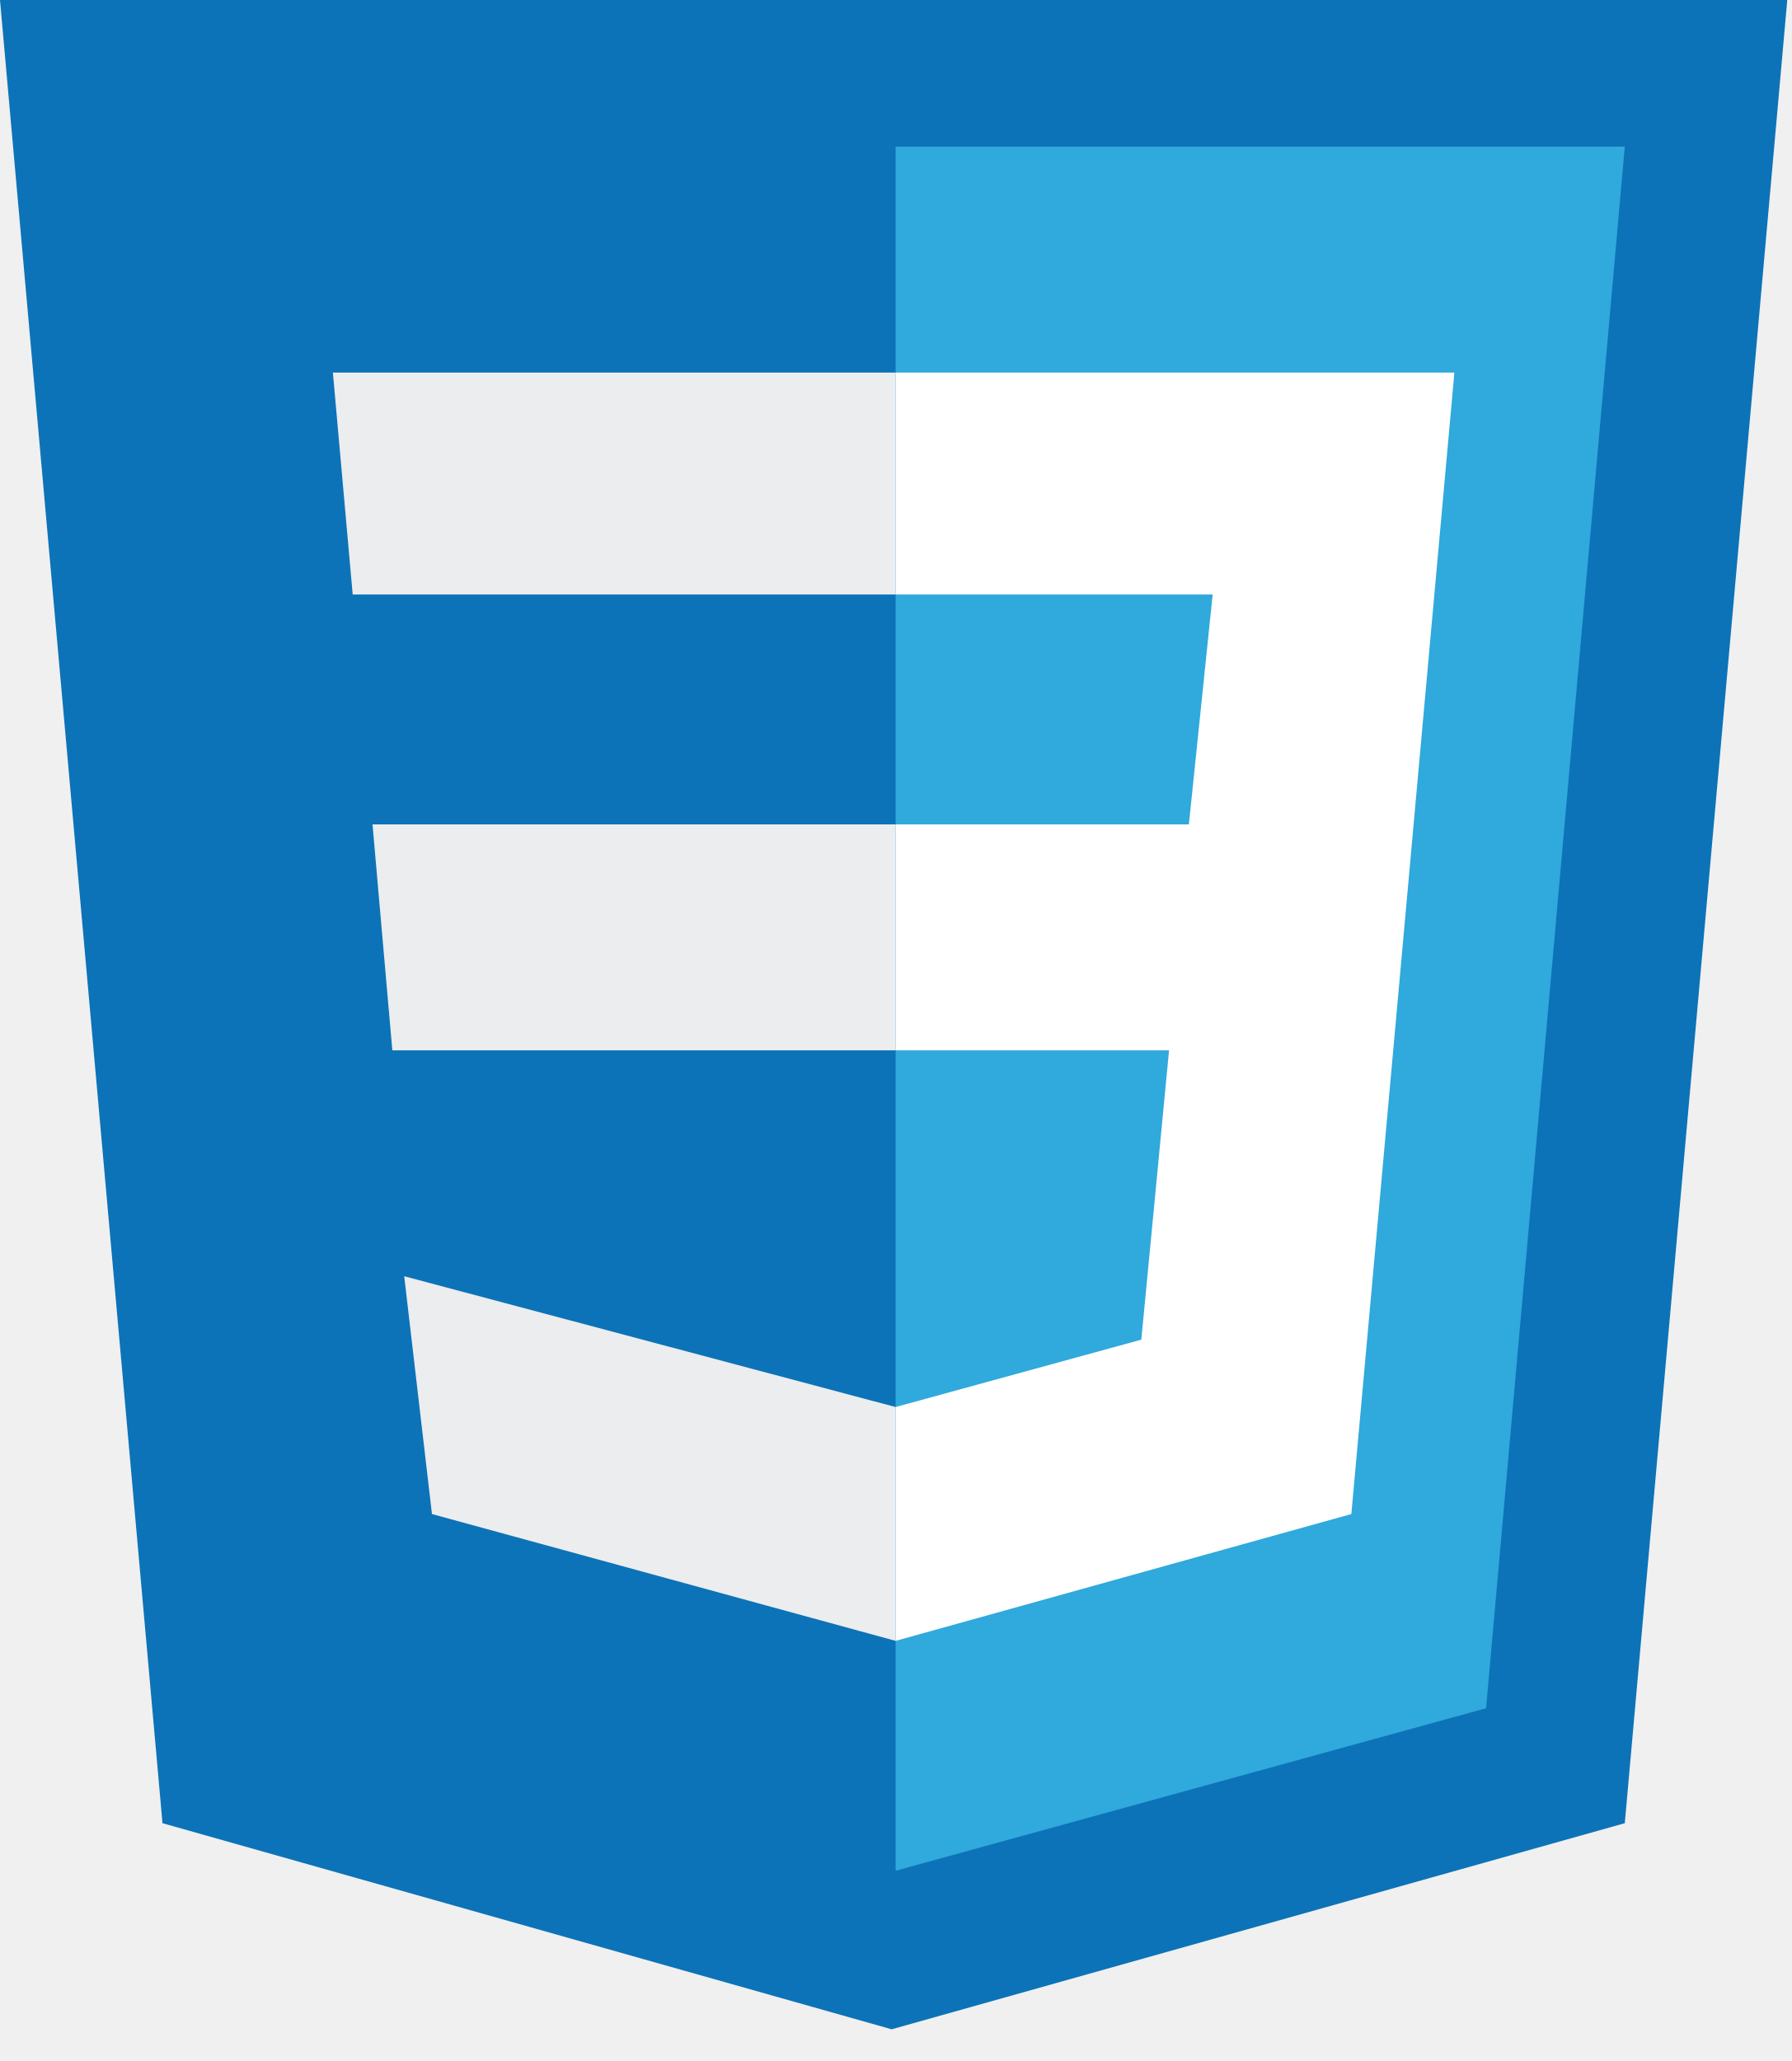
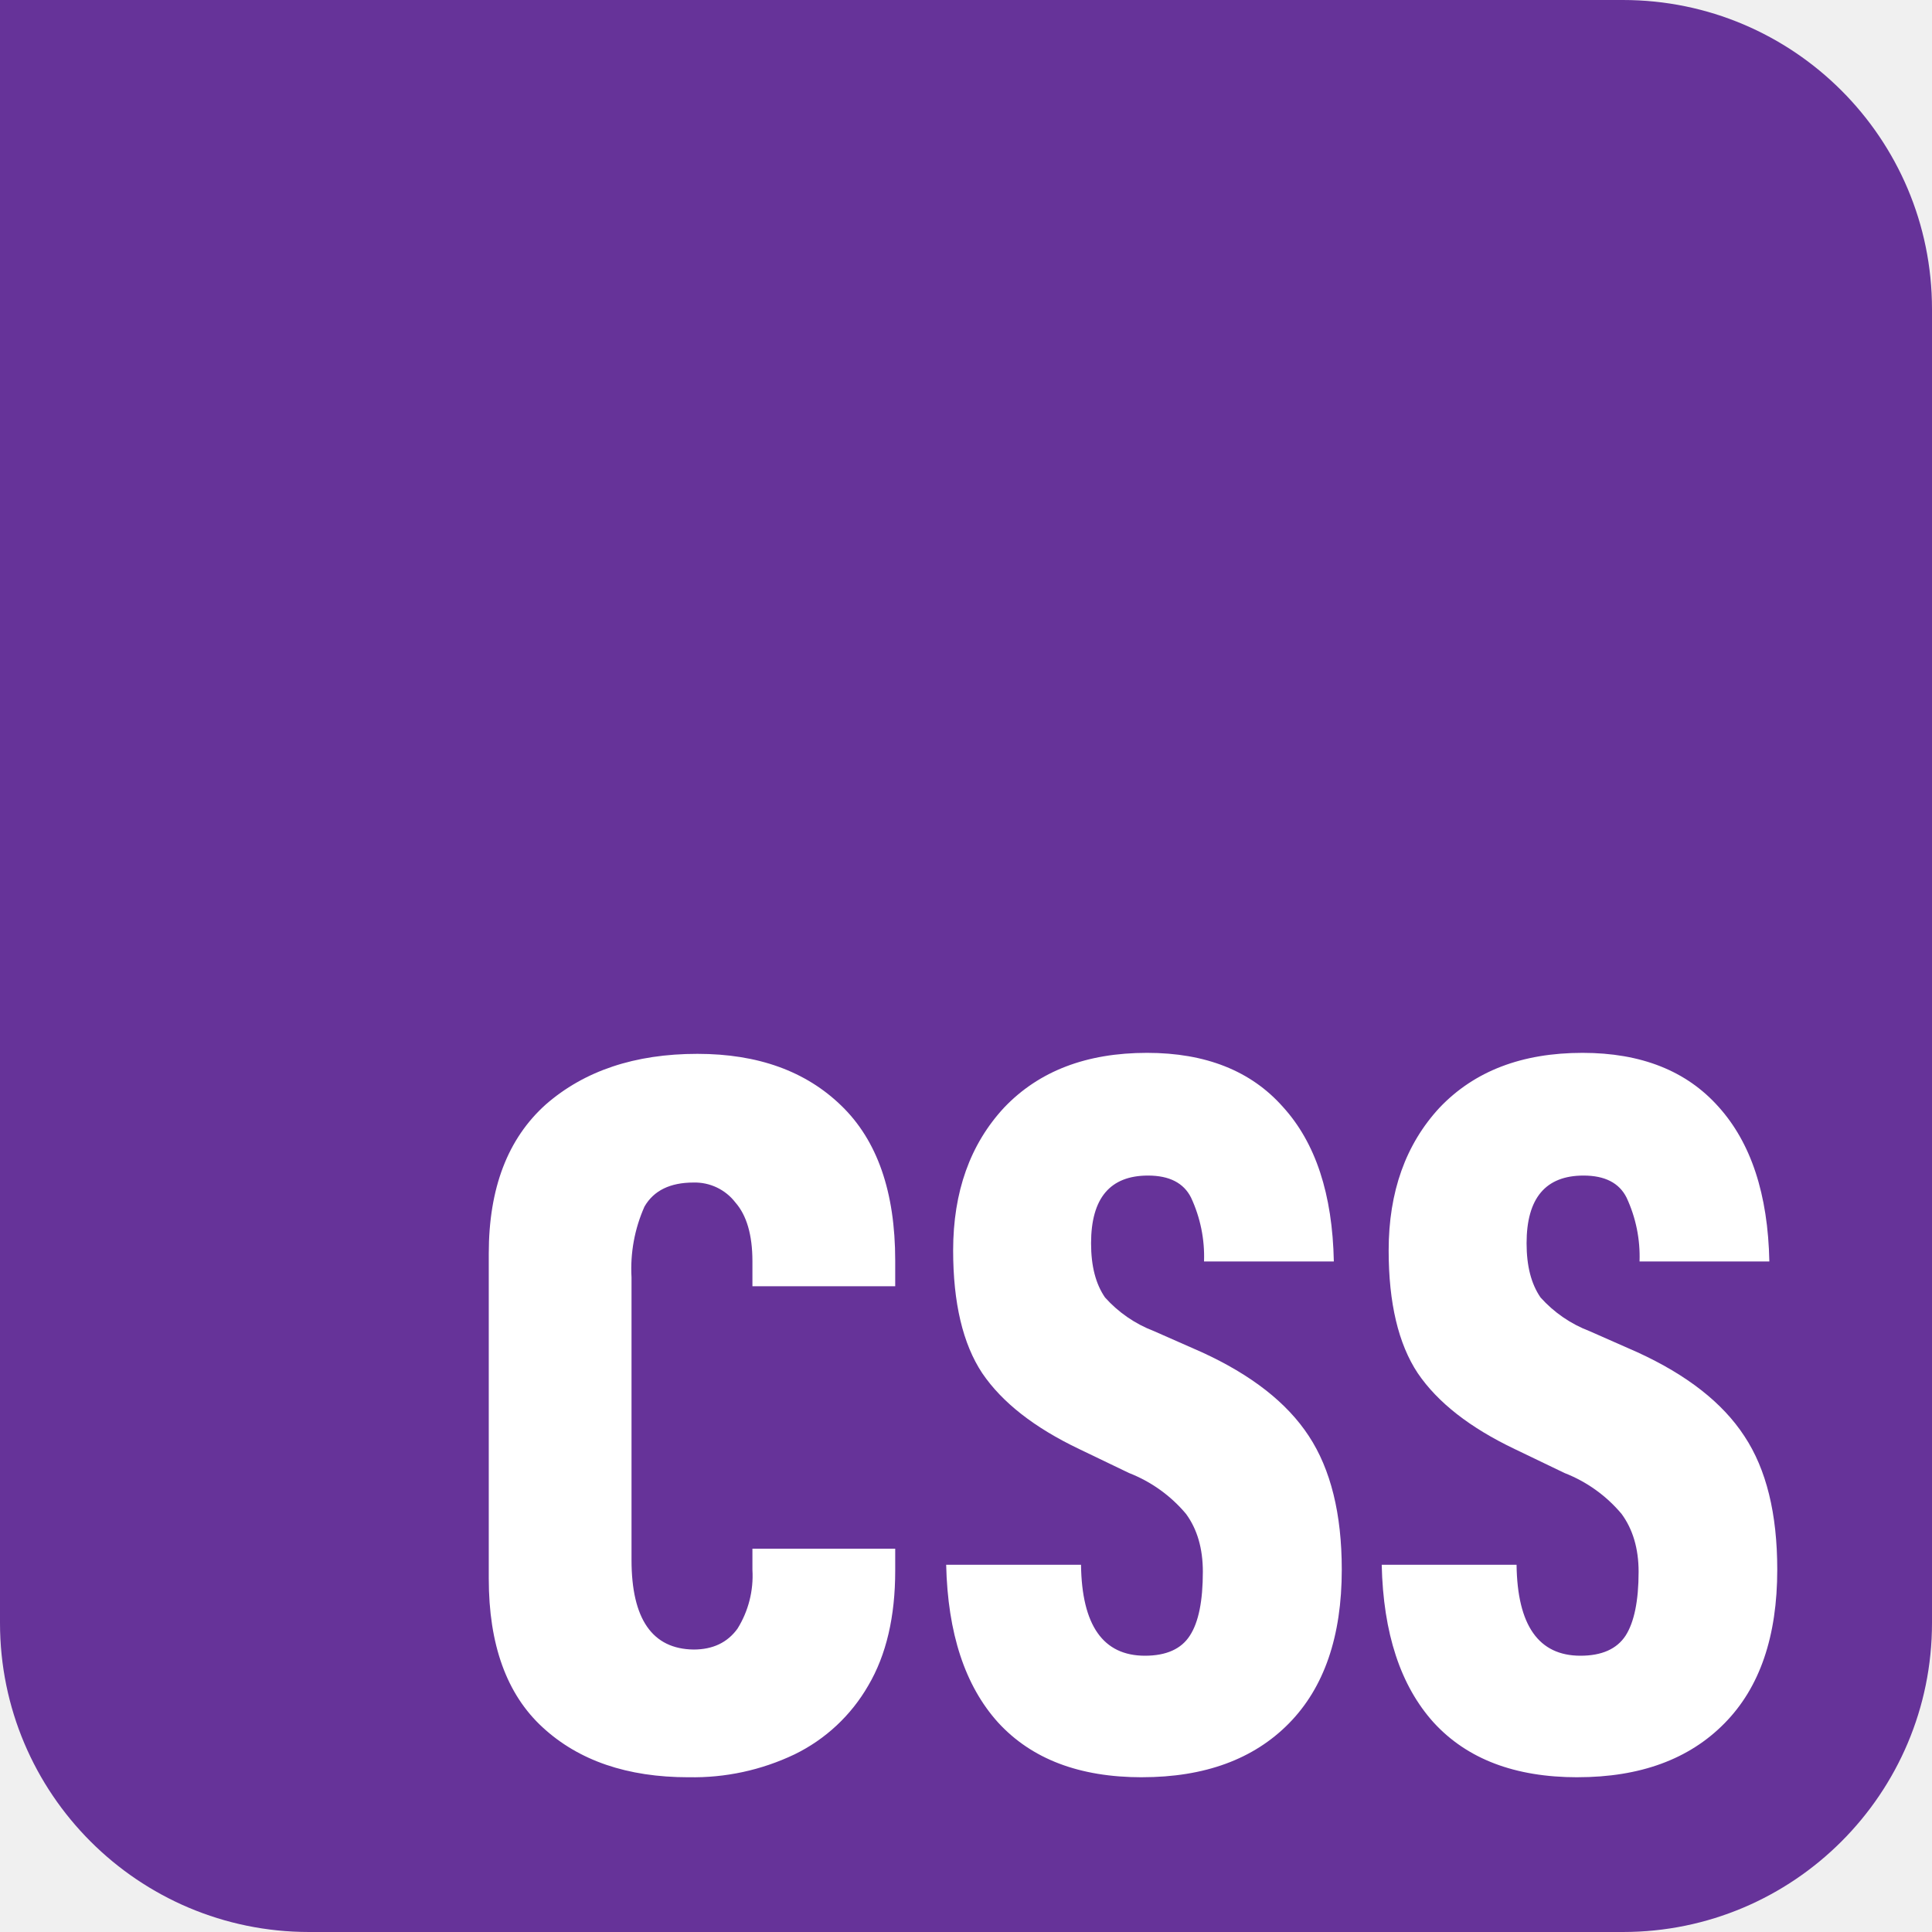
- <svg xmlns="http://www.w3.org/2000/svg" viewBox="0 0 452 520">
-   <path fill="#0c73b8" d="M41 460L0 0h451l-41 460-185 52" />
-   <path fill="#30a9dc" d="M226 472l149-41 35-394H226" />
-   <path fill="#ecedee" d="M226 208H94l5 57h127zm0-114H84l5 56h137zm0 261l-124-33 7 60 117 32z" />
-   <path fill="#fff" d="M226 265h69l-7 73-62 17v59l115-32 26-288H226v56h80l-6 58h-74z" />
+ <svg xmlns="http://www.w3.org/2000/svg" width="64" height="64" viewBox="0 0 64 64" role="img" aria-labelledby="css-logo-title css-logo-description" version="1.1" id="svg2">
+   <defs id="defs2" />
+   <path fill="#663399" d="M 0,0 H 53.76 A 10.24,10.24 0 0 1 64,10.24 V 53.76 A 10.24,10.24 0 0 1 53.76,64 H 10.24 A 10.24,10.24 0 0 1 0,53.76 Z" id="path1" style="stroke-width:0.064" />
+   <path fill="#ffffff" d="m 52.259,58.874 c -2.073,0 -3.658,-0.603 -4.768,-1.814 -1.098,-1.218 -1.669,-2.956 -1.72,-5.225 h 4.467 c 0.026,2.007 0.731,3.013 2.117,3.013 0.707,0 1.207,-0.224 1.496,-0.667 0.282,-0.442 0.43,-1.148 0.43,-2.115 0,-0.769 -0.193,-1.411 -0.565,-1.917 A 4.685,4.685 0 0 0 51.828,48.796 L 50.173,48 c -1.476,-0.705 -2.548,-1.539 -3.209,-2.513 -0.642,-0.968 -0.963,-2.327 -0.963,-4.064 0,-1.943 0.565,-3.52 1.688,-4.732 1.155,-1.212 2.728,-1.814 4.736,-1.814 1.939,0 3.441,0.596 4.499,1.782 1.078,1.193 1.643,2.898 1.688,5.129 h -4.3 c 0.026,-0.73 -0.122,-1.454 -0.43,-2.116 -0.243,-0.486 -0.719,-0.73 -1.425,-0.73 -1.258,0 -1.887,0.749 -1.887,2.243 0,0.757 0.154,1.347 0.462,1.795 a 4.172,4.172 0 0 0 1.624,1.116 l 1.585,0.699 c 1.636,0.75 2.817,1.667 3.542,2.776 0.732,1.103 1.091,2.577 1.091,4.424 0,2.212 -0.578,3.91 -1.752,5.096 -1.168,1.186 -2.792,1.782 -4.864,1.782 z m -14.427,0 c -2.074,0 -3.658,-0.603 -4.769,-1.814 -1.098,-1.218 -1.668,-2.956 -1.72,-5.225 h 4.467 c 0.026,2.007 0.732,3.013 2.118,3.013 0.705,0 1.206,-0.224 1.488,-0.667 0.289,-0.442 0.43,-1.148 0.43,-2.115 0,-0.769 -0.186,-1.411 -0.558,-1.917 A 4.685,4.685 0 0 0 37.402,48.796 L 35.746,48 c -1.476,-0.705 -2.548,-1.539 -3.209,-2.513 -0.642,-0.968 -0.963,-2.327 -0.963,-4.064 0,-1.943 0.564,-3.52 1.688,-4.732 1.155,-1.212 2.728,-1.814 4.736,-1.814 1.939,0 3.44,0.596 4.493,1.782 1.091,1.193 1.649,2.898 1.694,5.129 h -4.3 c 0.026,-0.73 -0.122,-1.454 -0.43,-2.116 -0.244,-0.486 -0.719,-0.73 -1.425,-0.73 -1.258,0 -1.887,0.749 -1.887,2.243 0,0.757 0.154,1.347 0.462,1.795 a 4.172,4.172 0 0 0 1.624,1.116 l 1.585,0.699 c 1.636,0.75 2.817,1.667 3.543,2.776 0.725,1.103 1.091,2.577 1.091,4.424 0,2.212 -0.584,3.91 -1.752,5.096 -1.168,1.186 -2.792,1.782 -4.865,1.782 z m -15.024,0 c -2.029,0 -3.639,-0.552 -4.833,-1.654 -1.194,-1.096 -1.784,-2.744 -1.784,-4.924 V 41.525 c 0,-2.166 0.629,-3.808 1.887,-4.936 1.277,-1.116 2.952,-1.679 5.025,-1.679 2.009,0 3.594,0.577 4.768,1.718 1.188,1.148 1.784,2.853 1.784,5.129 v 0.852 h -4.73 v -0.827 c 0,-0.878 -0.193,-1.526 -0.565,-1.949 a 1.693,1.693 0 0 0 -1.386,-0.66 c -0.77,0 -1.315,0.262 -1.624,0.795 a 5.059,5.059 0 0 0 -0.43,2.346 v 9.361 c 0,1.955 0.687,2.949 2.054,2.968 0.641,0 1.123,-0.231 1.457,-0.692 a 3.311,3.311 0 0 0 0.494,-1.949 V 51.302 h 4.73 v 0.731 c 0,1.519 -0.295,2.788 -0.892,3.802 a 5.683,5.683 0 0 1 -2.445,2.282 7.773,7.773 0 0 1 -3.51,0.756 z" id="path2" style="stroke-width:0.064" />
</svg>
